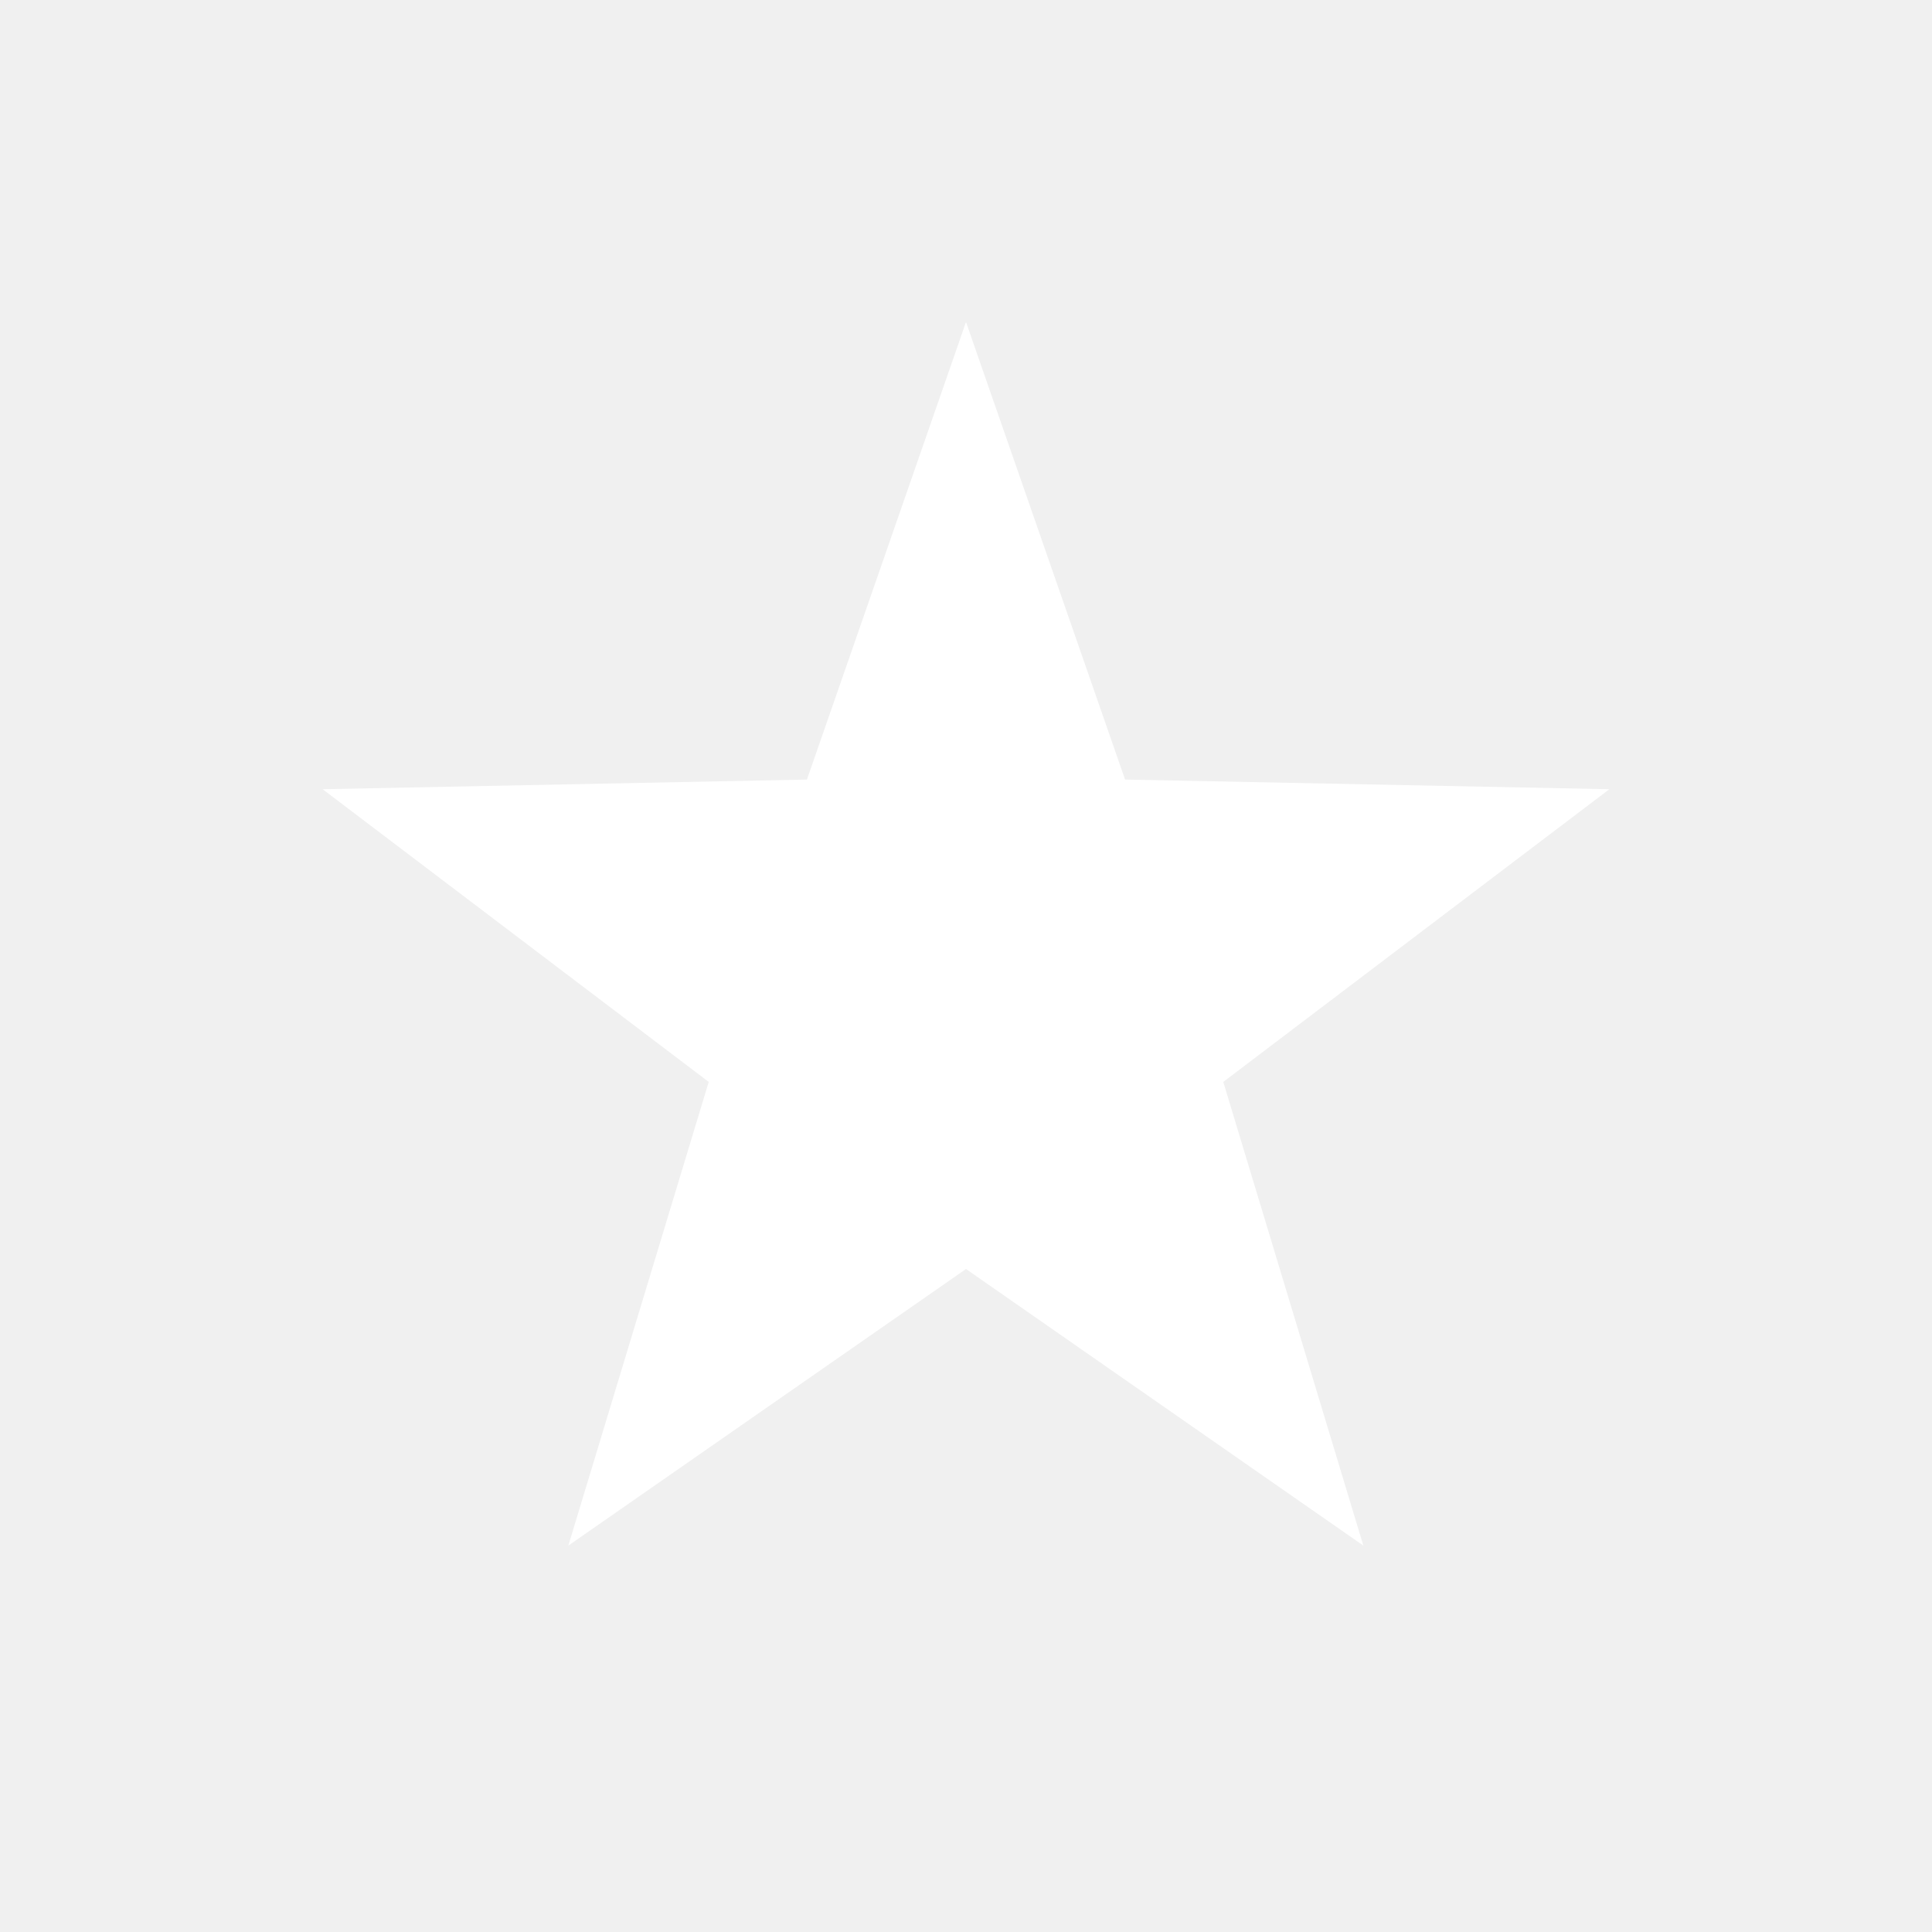
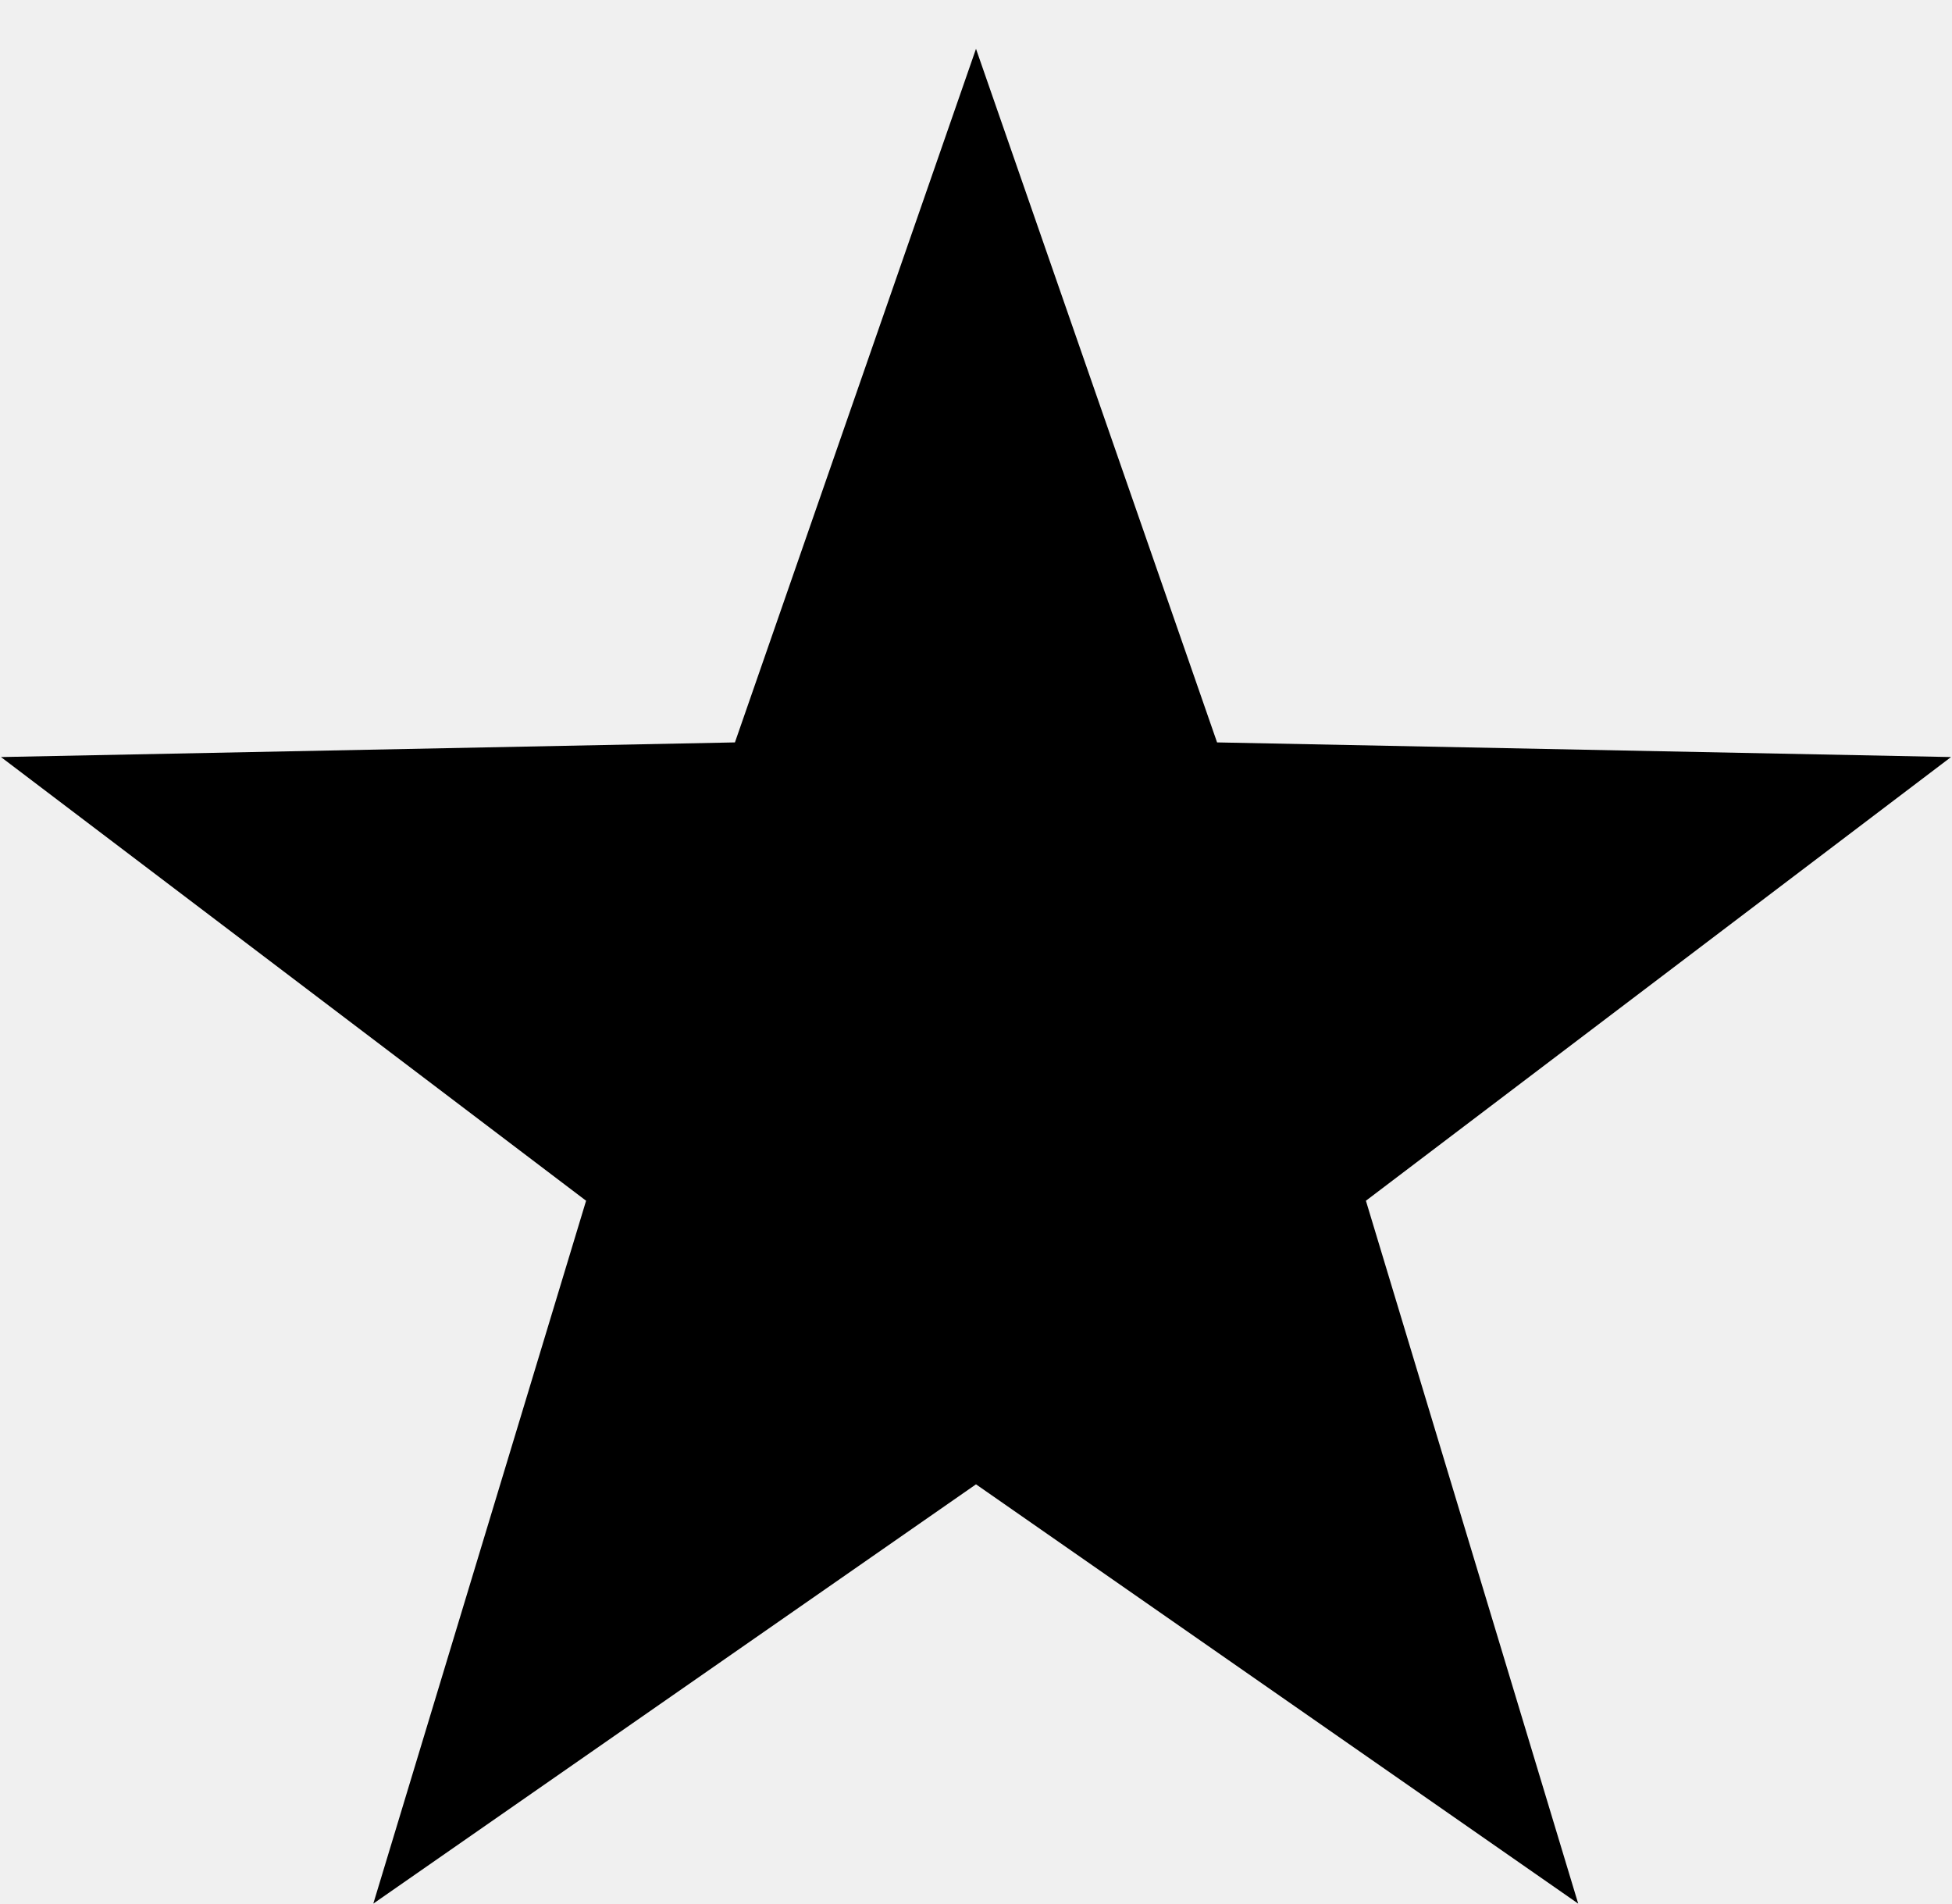
- <svg xmlns="http://www.w3.org/2000/svg" id="Ebene_1" data-name="Ebene 1" viewBox="0 0 60 60">
-   <polygon points="30 39.41 42.34 48 37.99 33.6 49.98 24.51 34.94 24.21 30 10 25.06 24.21 10.02 24.51 22.01 33.6 17.65 48 30 39.41" fill="#fff" fill-rule="evenodd" />
+ <svg xmlns="http://www.w3.org/2000/svg" viewBox="10 9 40 39">
+   <polygon points="30 39.41 42.34 48 37.99 33.6 49.98 24.51 34.94 24.21 30 10 25.06 24.21 10.02 24.51 22.01 33.6 17.65 48 30 39.41" fill="currentcolor" fill-rule="evenodd" />
</svg>
